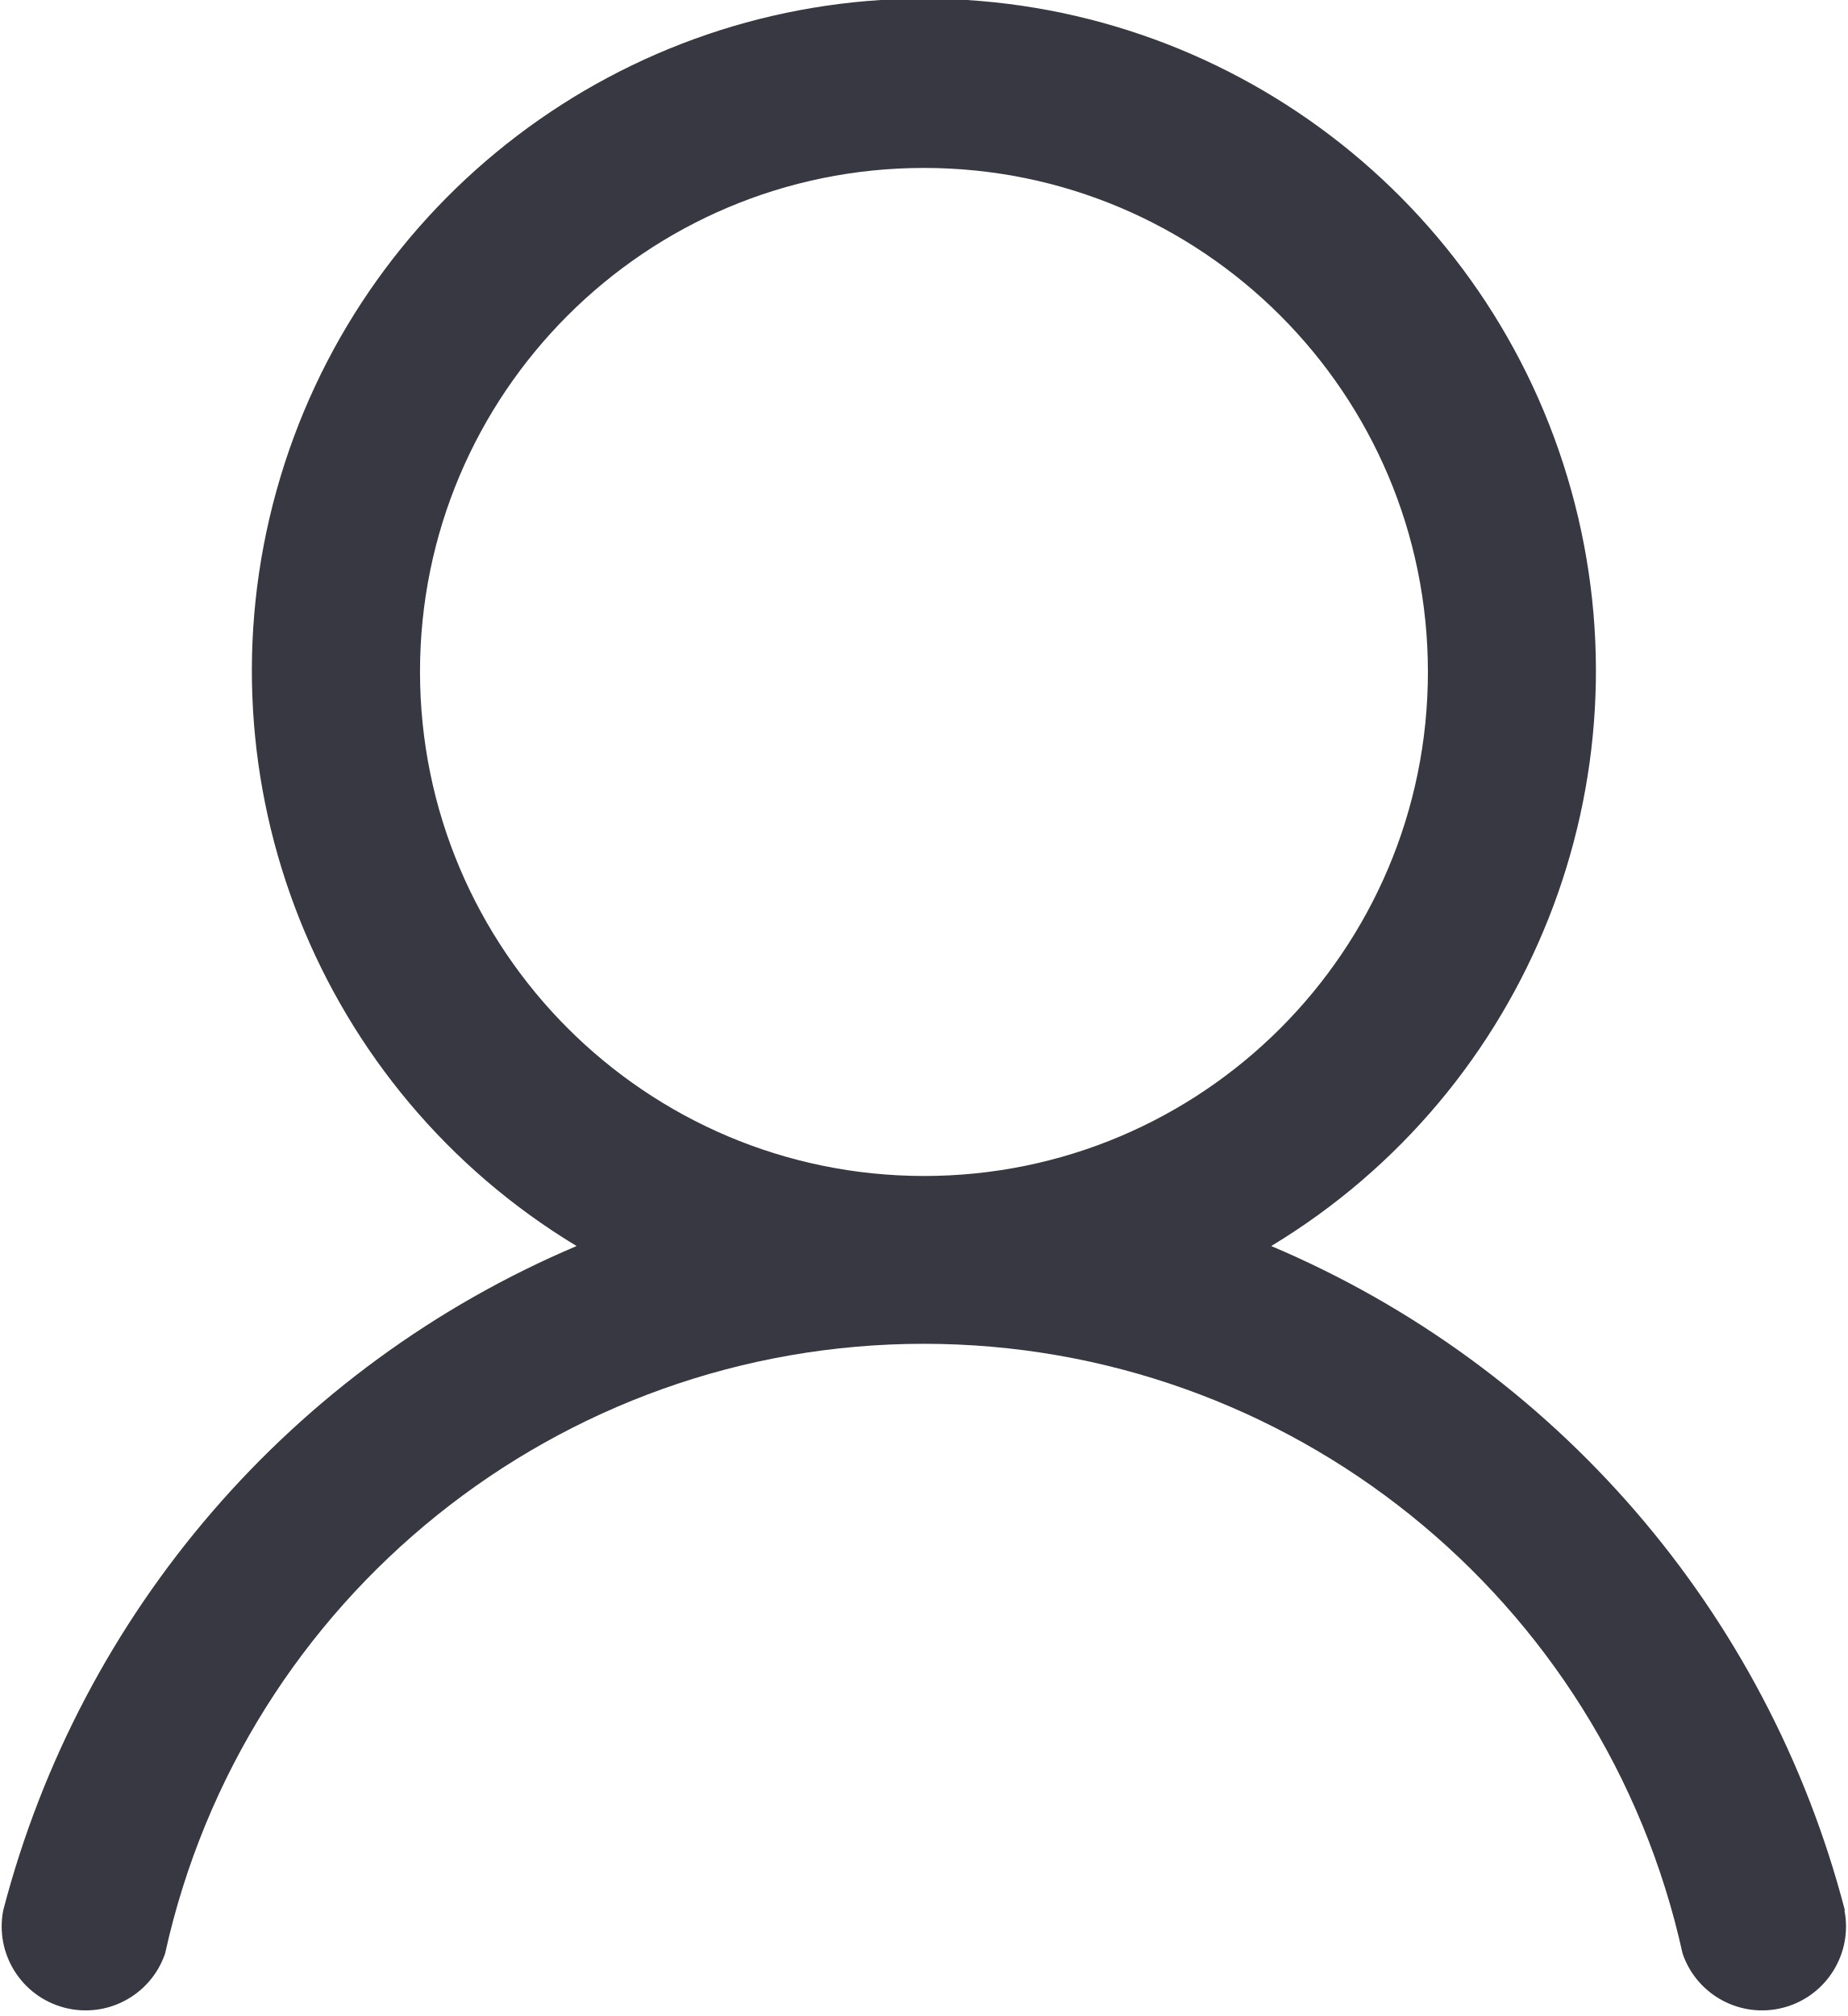
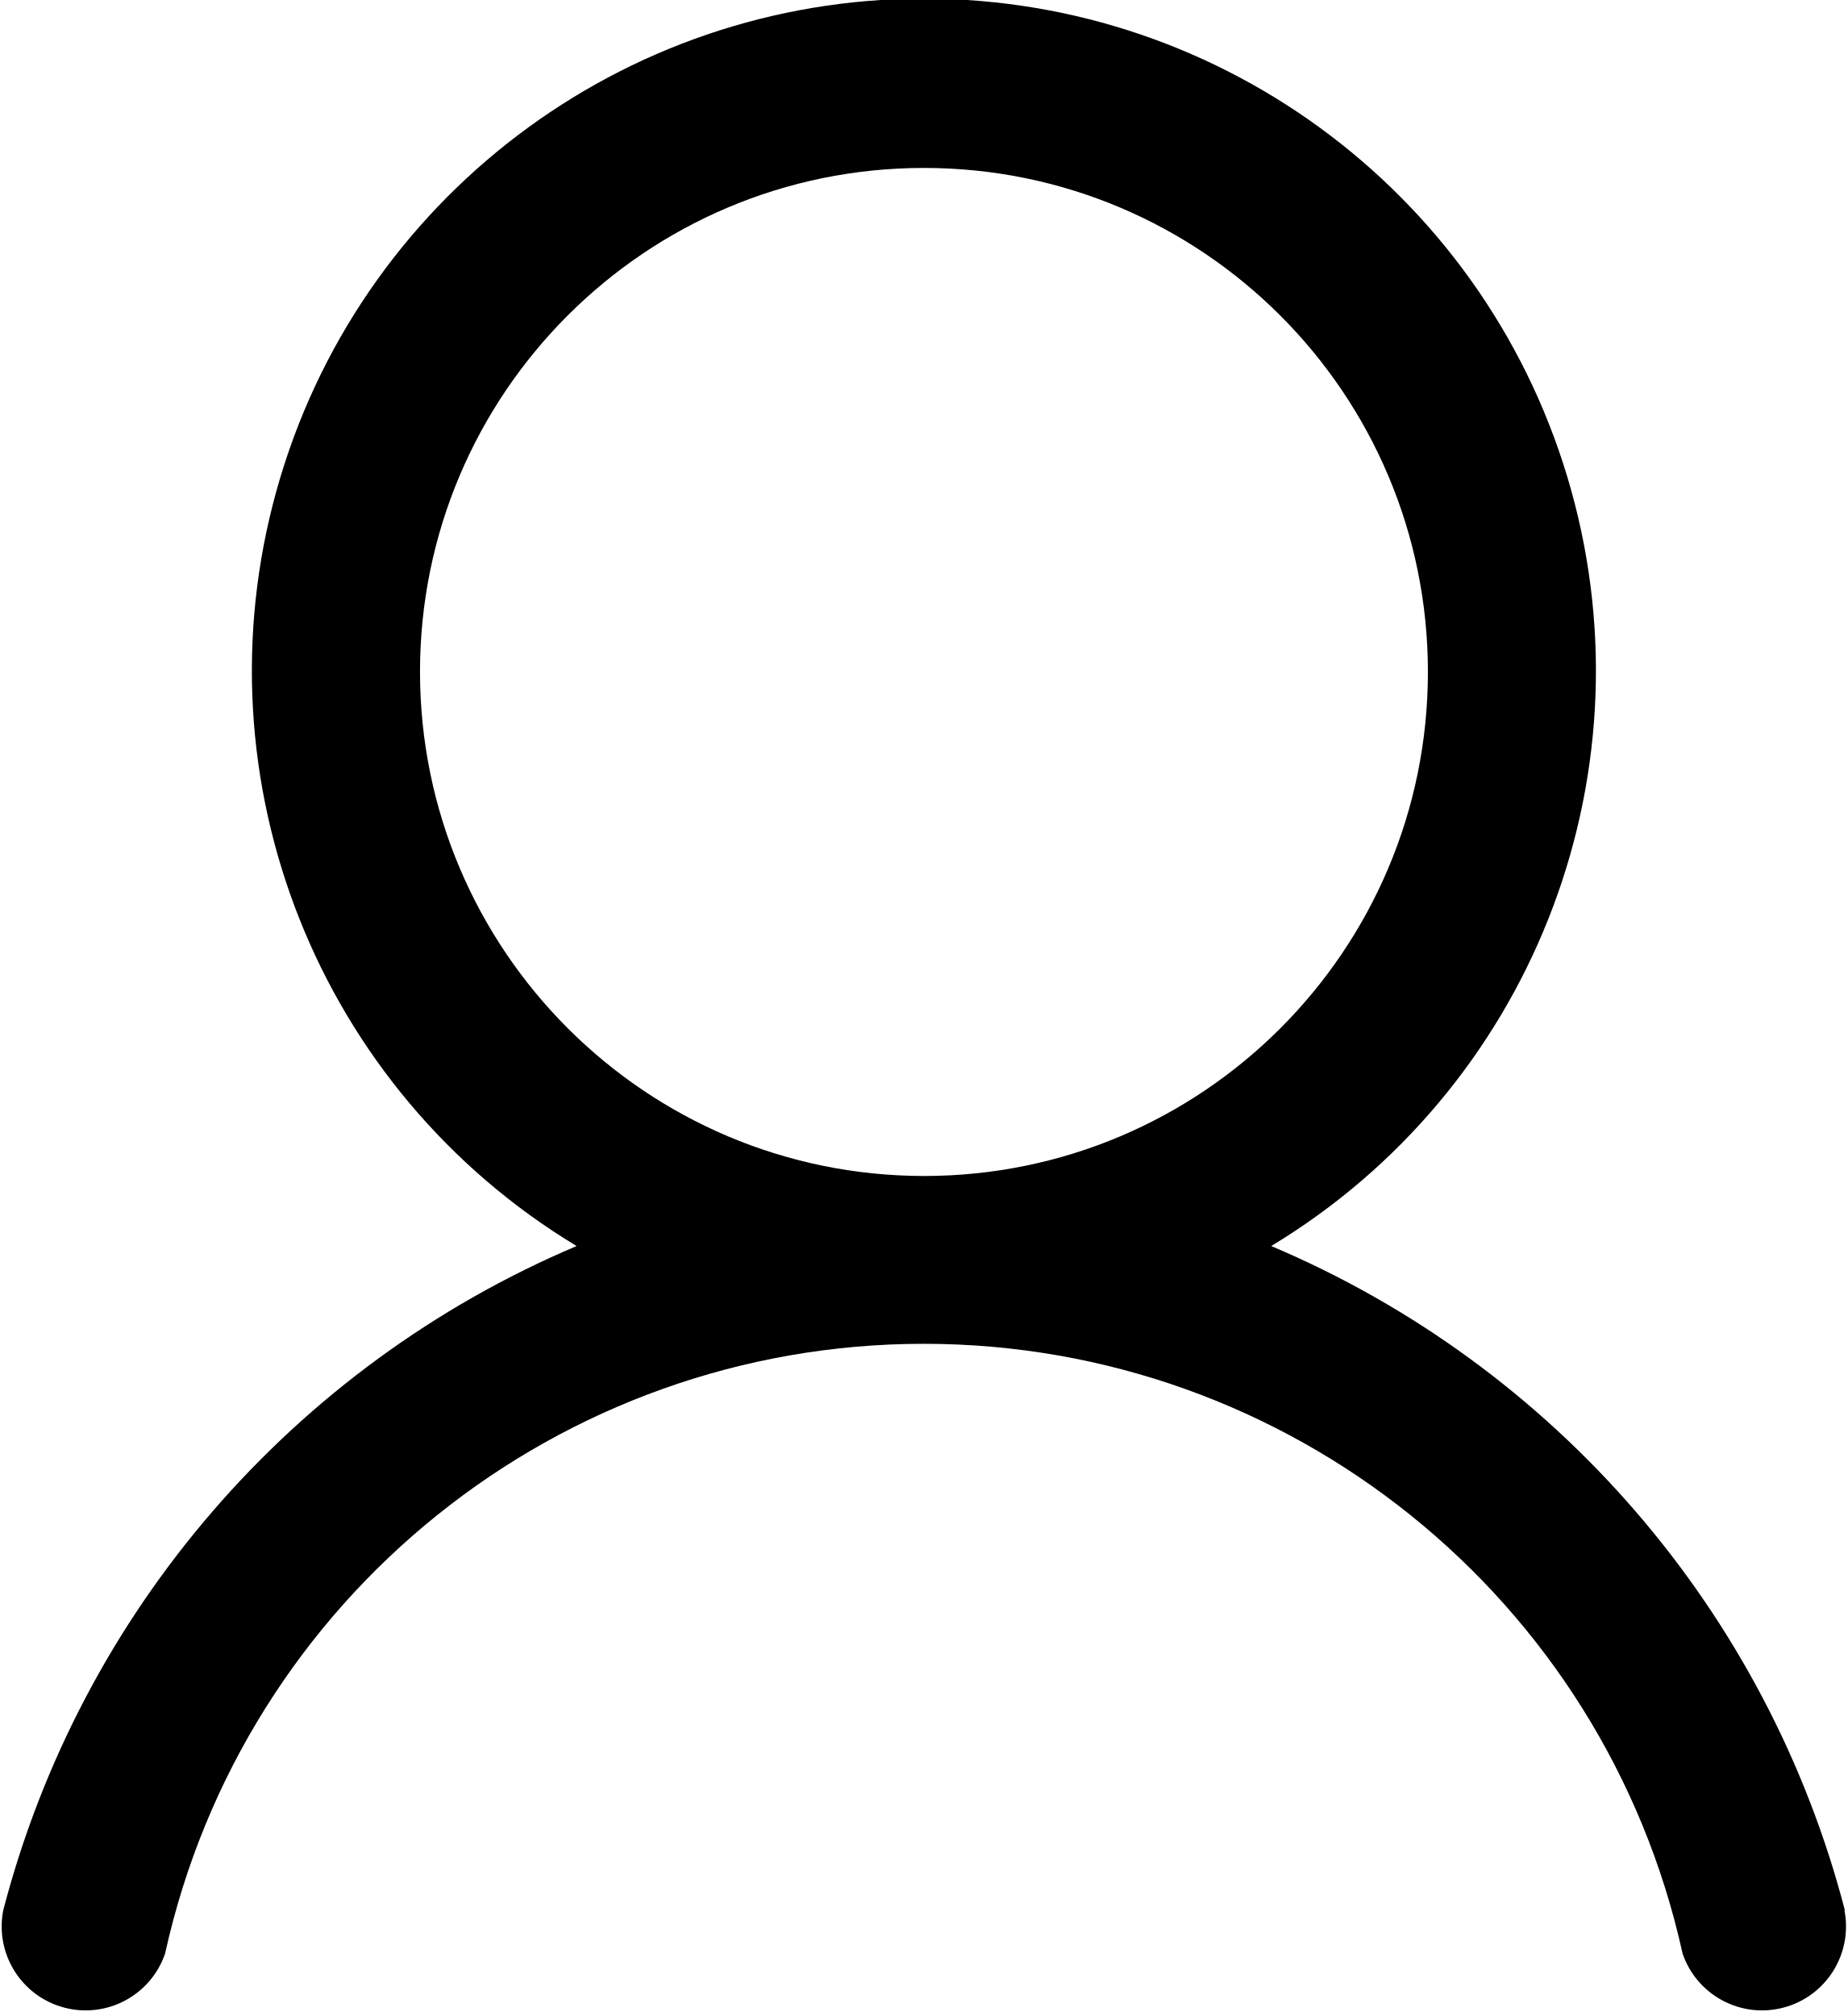
<svg xmlns="http://www.w3.org/2000/svg" width="17.122" height="18.679" viewBox="0 0 17.122 18.679">
-   <defs>
-     <style>.a{fill:#383842;}</style>
-   </defs>
+   <defs />
  <path class="a" d="M46.562,6.226a4.67,4.67,0,1,1,4.67,4.67,4.674,4.674,0,0,1-4.67-4.67M59.766,17.7a9.193,9.193,0,0,0-5.316-6.155,6.227,6.227,0,1,0-6.437,0A9.2,9.2,0,0,0,42.7,17.7a.778.778,0,0,0,1.5.4,7.2,7.2,0,0,1,14.062,0,.778.778,0,0,0,1.5-.4" transform="translate(-42.67)" />
</svg>
